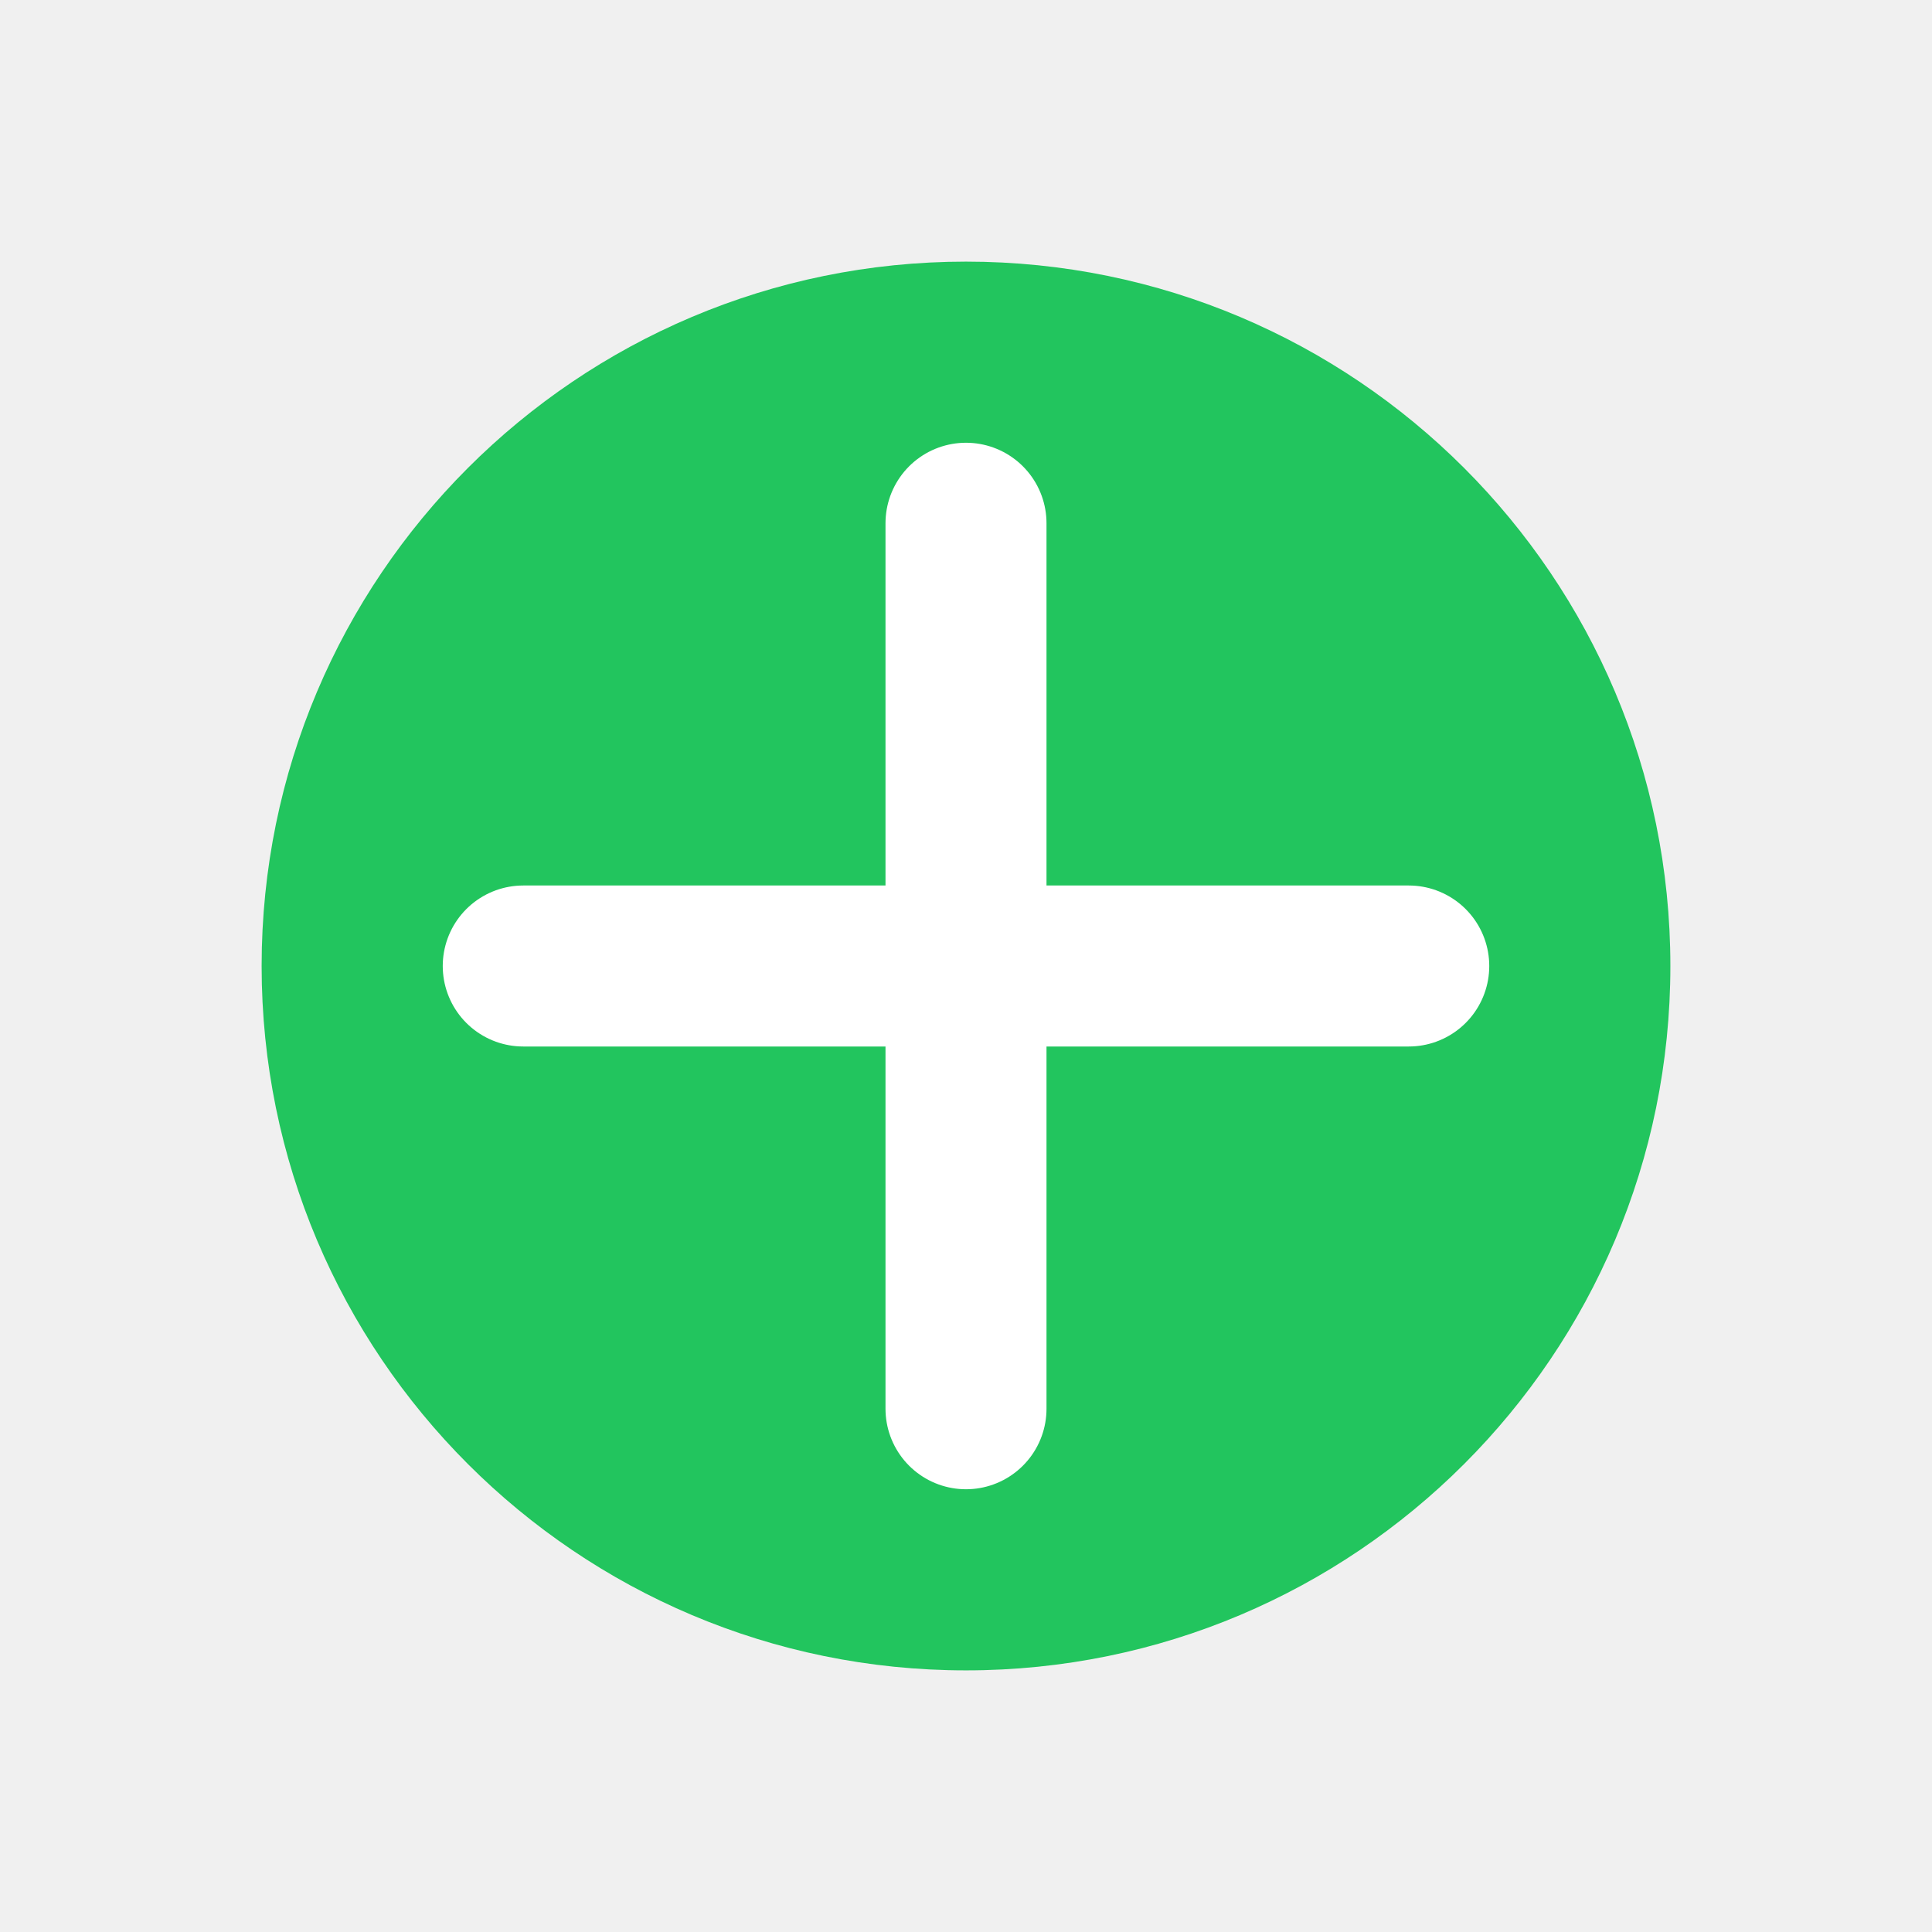
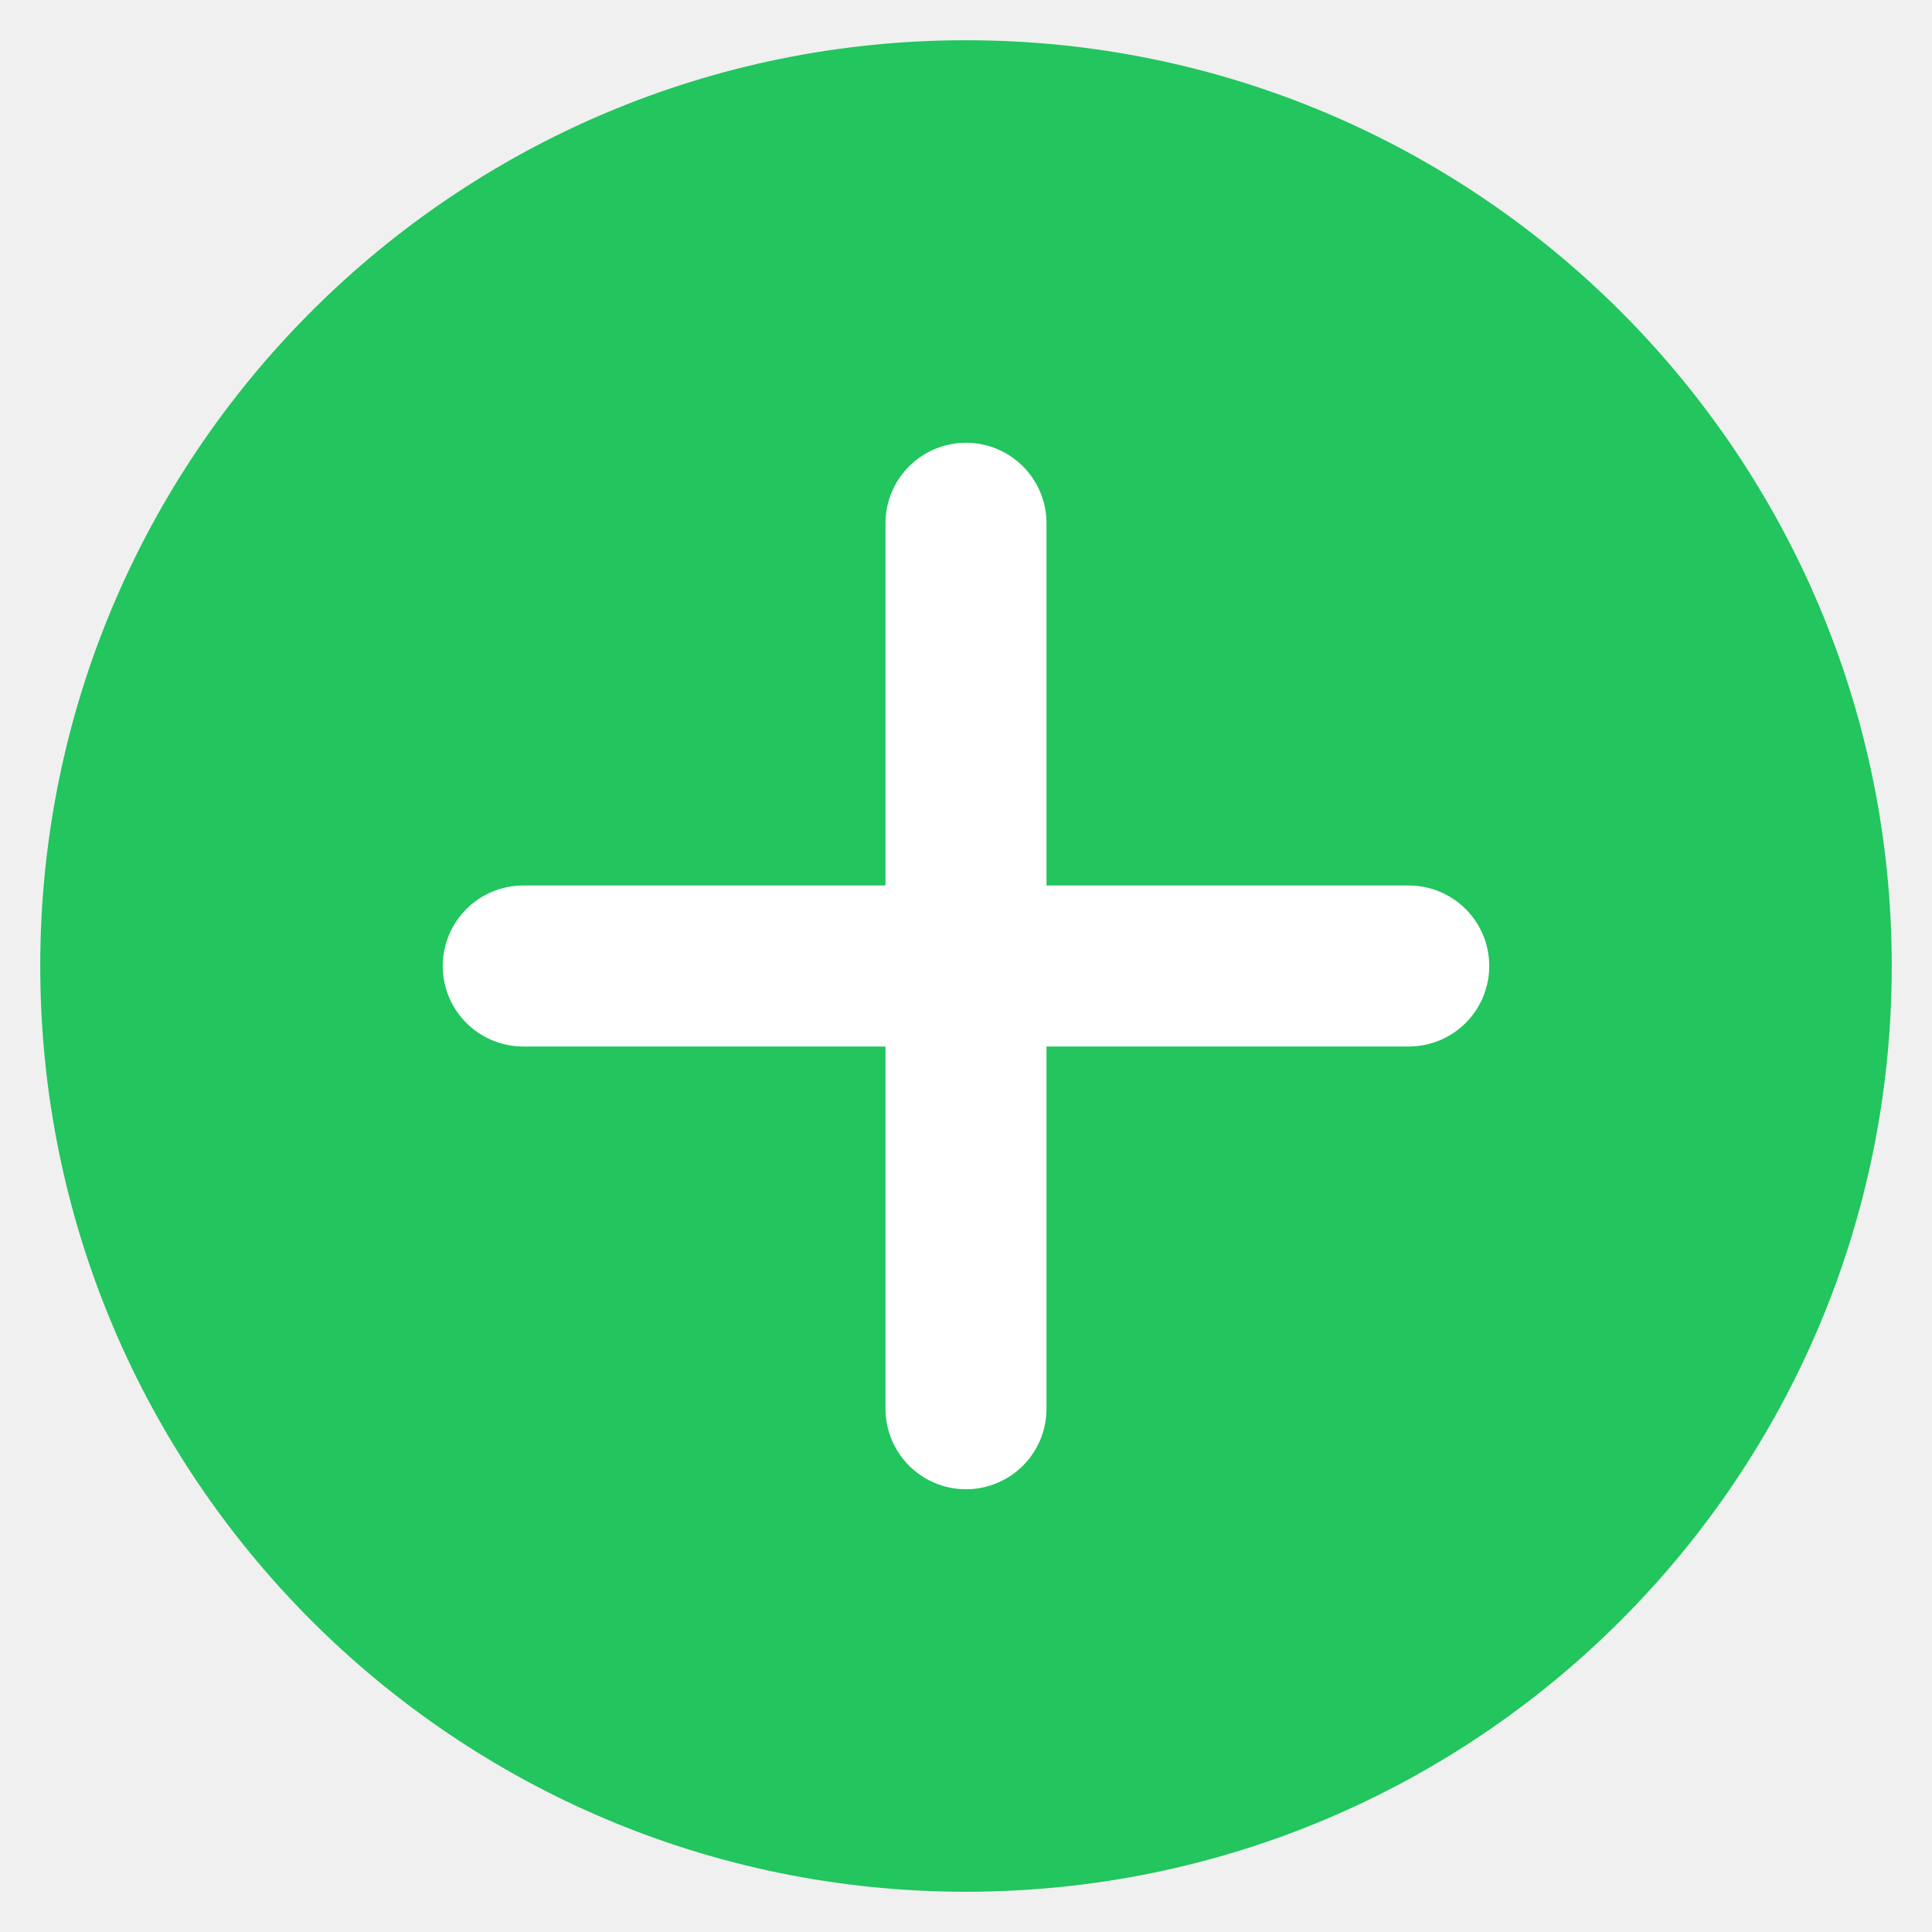
<svg xmlns="http://www.w3.org/2000/svg" width="192" height="192" viewBox="0 0 192 192">
-   <circle cx="96" cy="96" r="70" fill="#22c55e" />
+   <circle cx="96" cy="96" r="92" fill="#22c55e" />
  <path d="M96 52v88M52 96h88" stroke="#ffffff" stroke-width="16" stroke-linecap="round" />
</svg>
